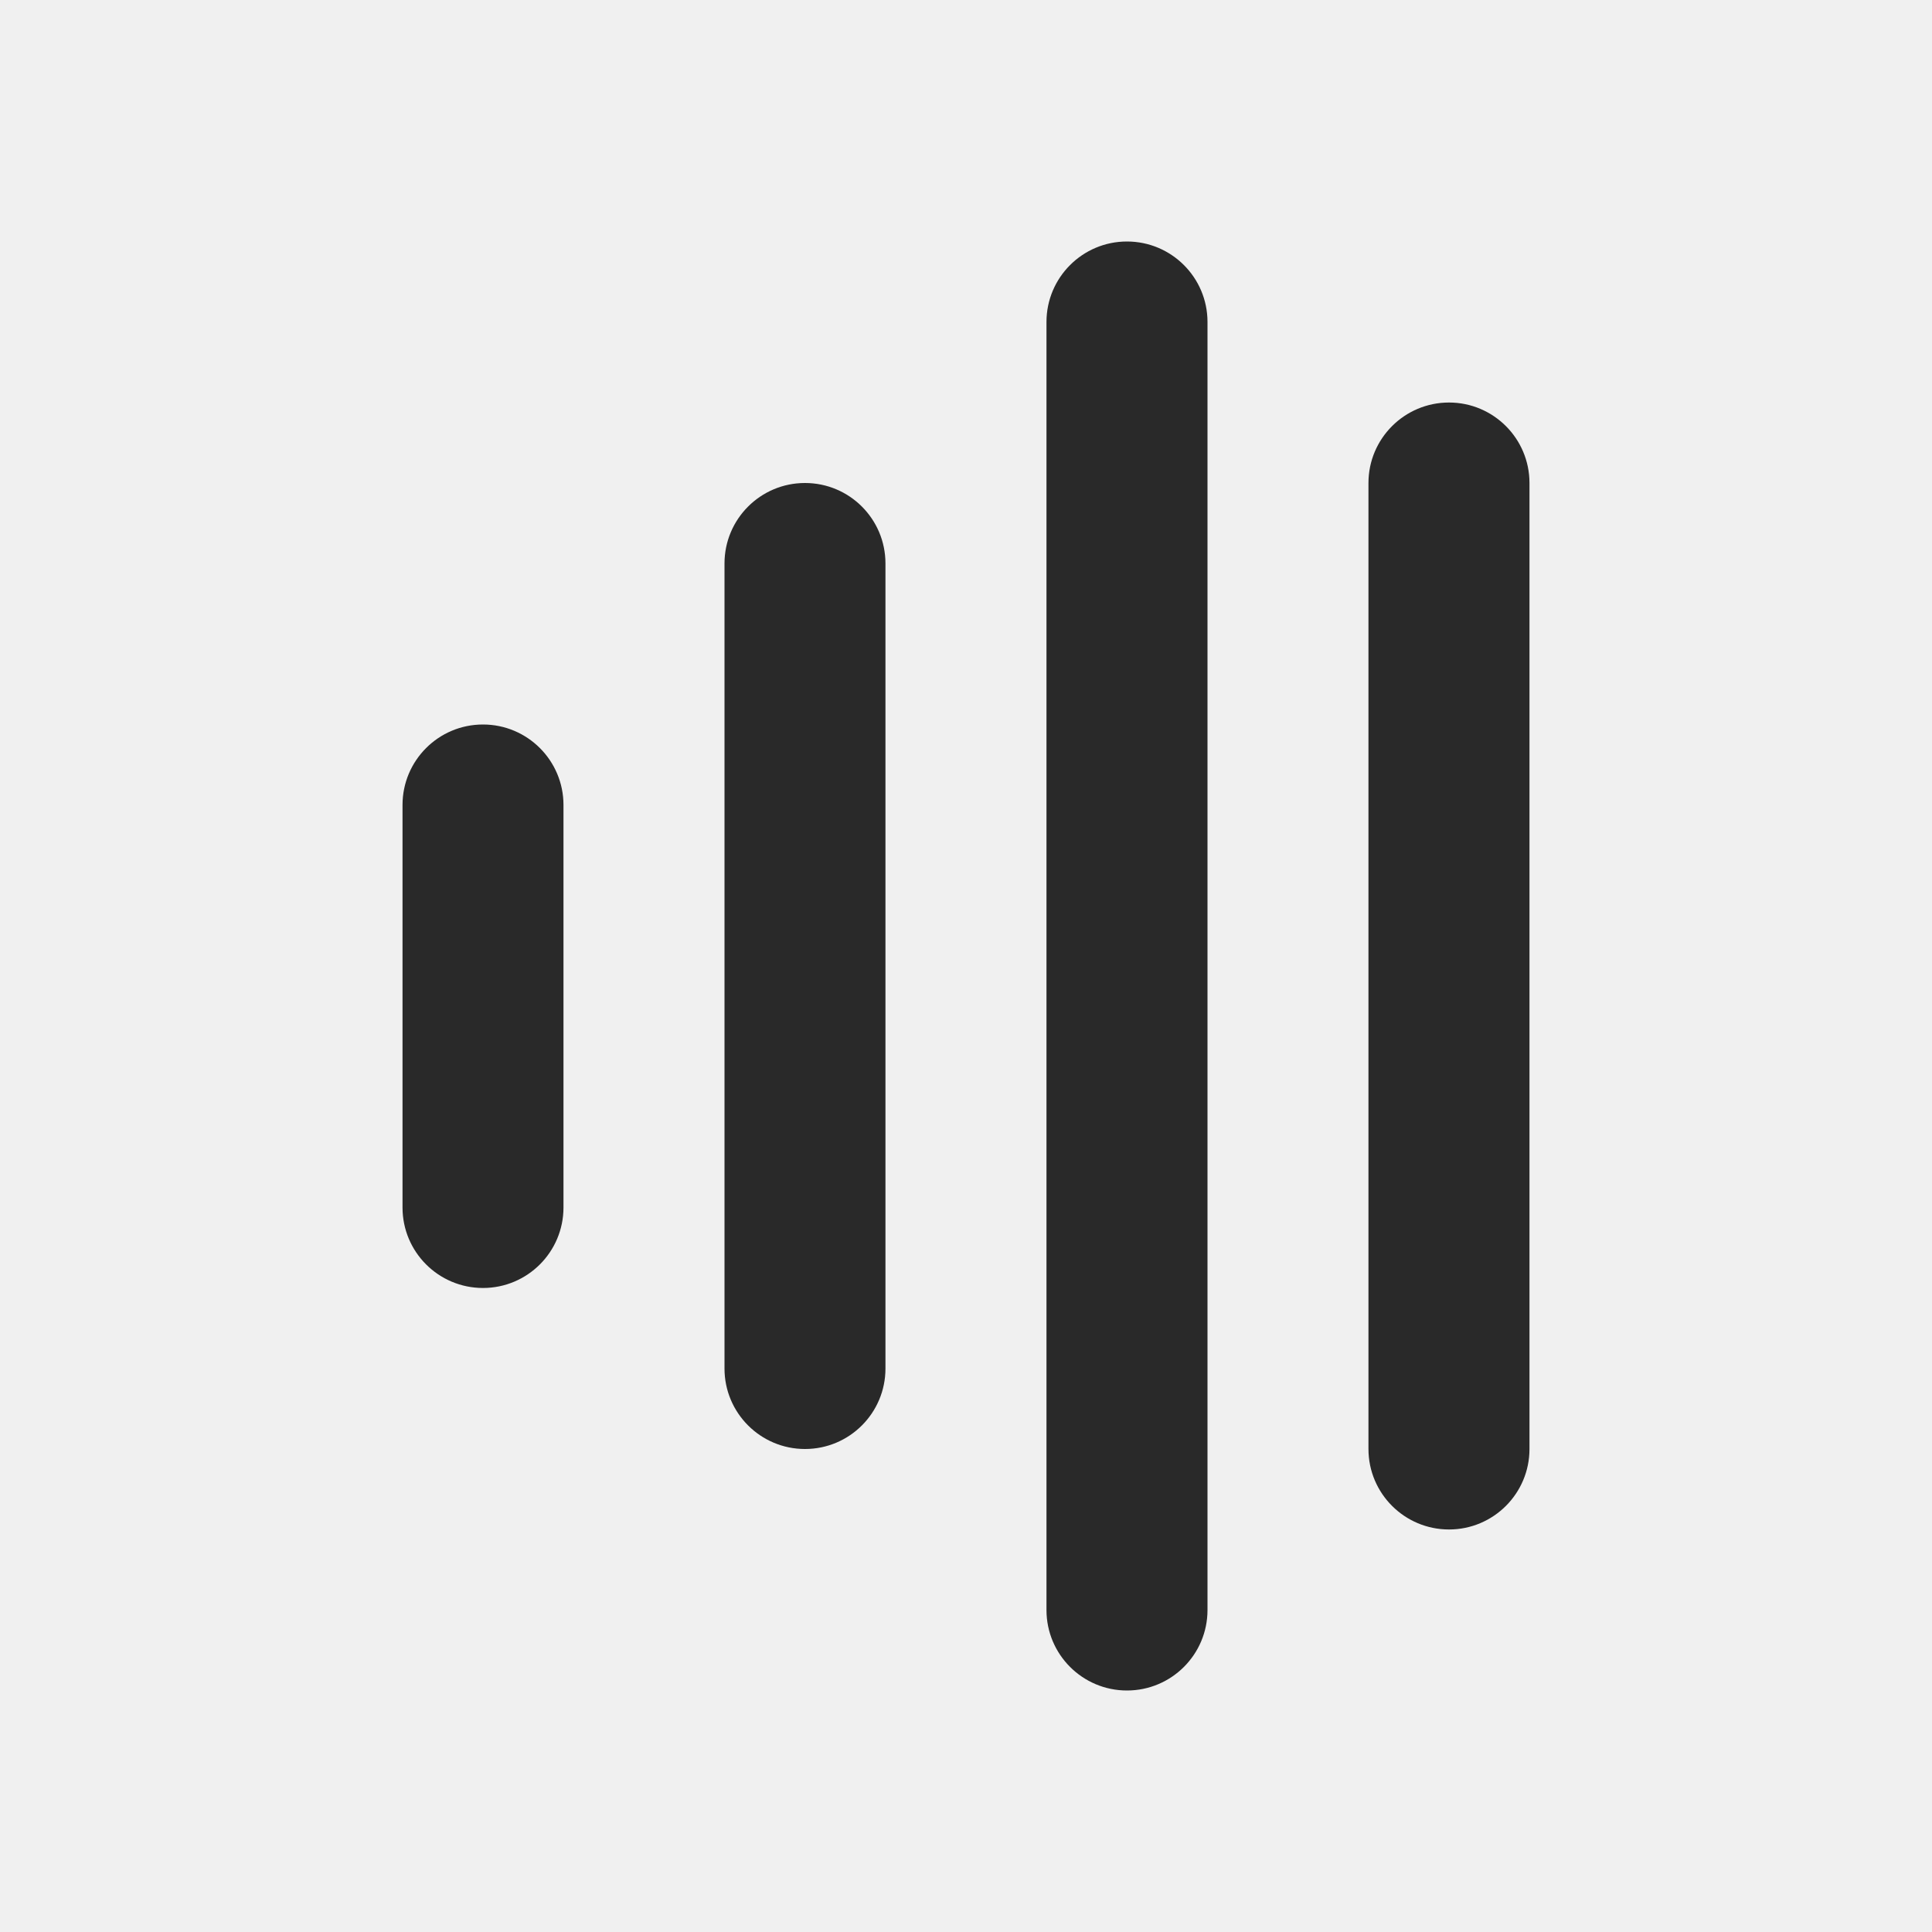
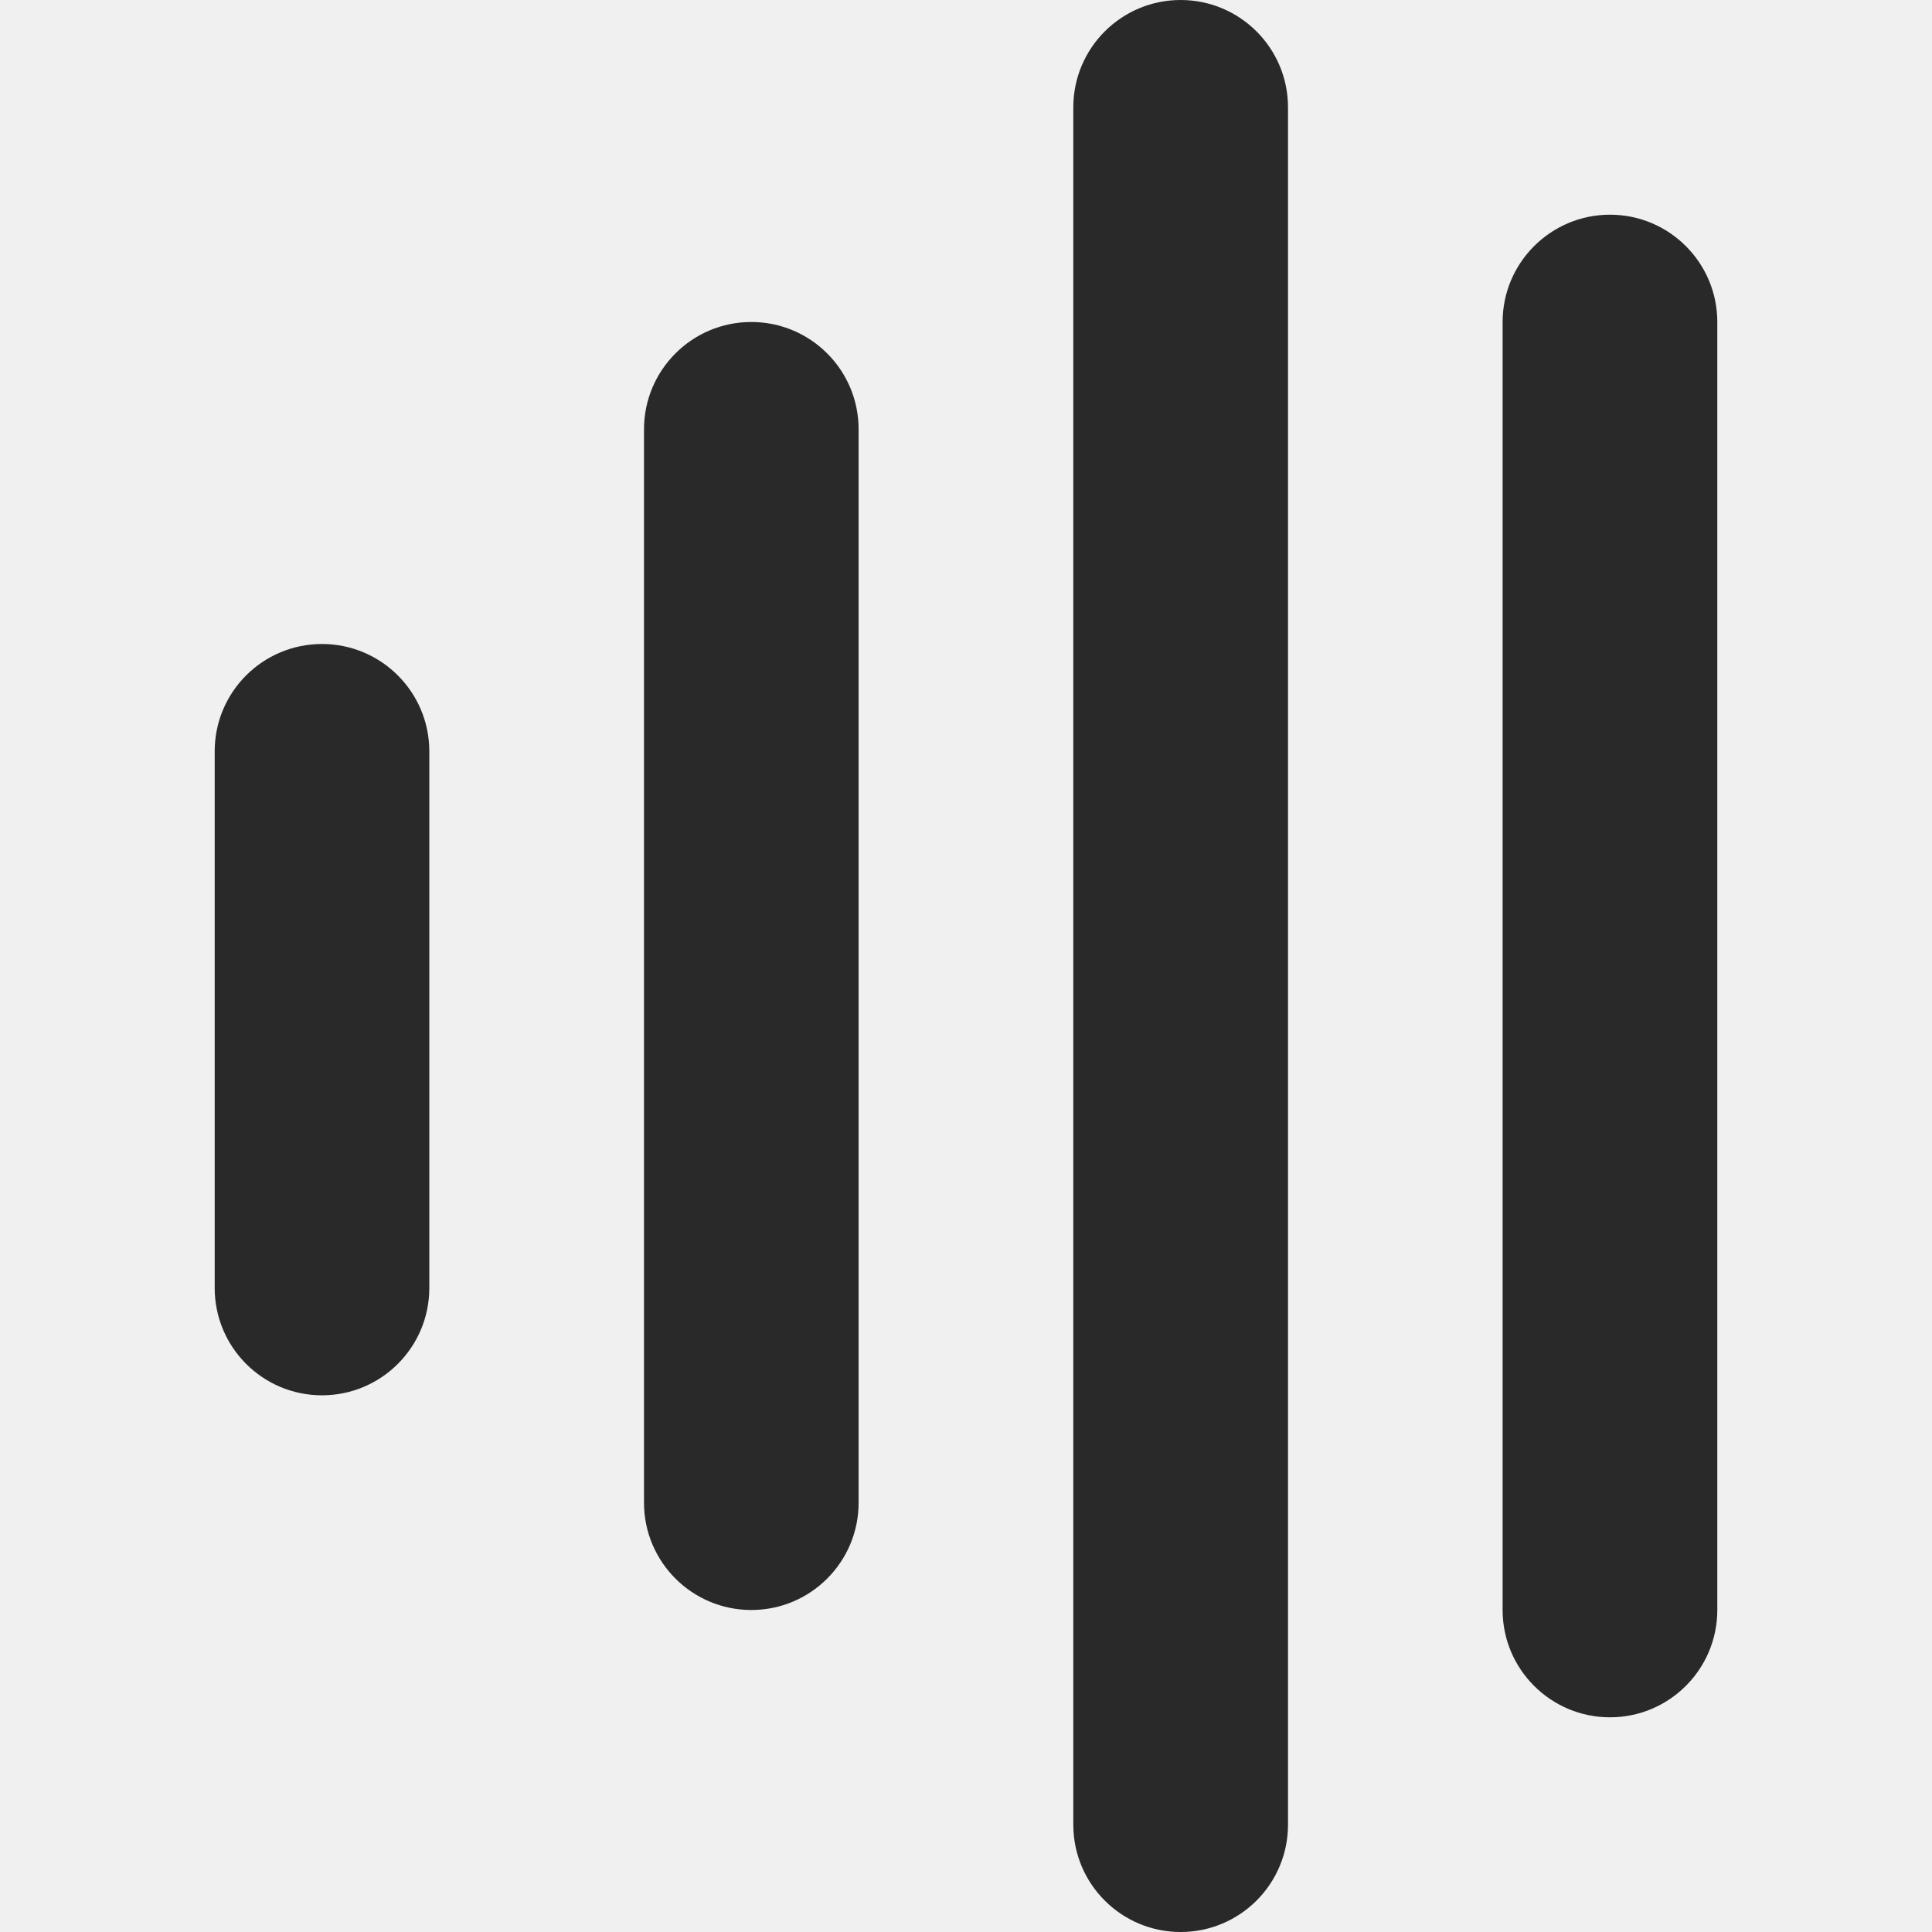
- <svg xmlns="http://www.w3.org/2000/svg" width="32" height="32" viewBox="0 0 32 32" fill="none">
-   <g clip-path="url(#clip0_0_221)">
-     <path d="M8 21.333C8.736 21.333 9.333 20.736 9.333 20V13.333C9.333 12.597 8.736 12 8 12V12C7.263 12 6.667 12.597 6.667 13.333V20C6.667 20.736 7.263 21.333 8 21.333V21.333ZM18.666 28C19.403 28 20 27.403 20 26.667V5.333C20 4.597 19.403 4 18.666 4V4C17.93 4 17.333 4.597 17.333 5.333V26.667C17.333 27.403 17.93 28 18.666 28V28ZM12 22.667C12 23.403 12.597 24 13.333 24V24C14.07 24 14.666 23.403 14.666 22.667L14.666 9.333C14.666 8.597 14.07 8 13.333 8V8C12.597 8 12 8.597 12 9.333V22.667Z" fill="#292929" />
-     <path d="M22.666 24C22.666 24.736 23.264 25.333 24 25.333V25.333C24.736 25.333 25.333 24.736 25.333 24V8C25.333 7.264 24.736 6.667 24 6.667V6.667C23.264 6.667 22.666 7.264 22.666 8V24Z" fill="#292929" />
-   </g>
-   <defs>
-     <clipPath id="clip0_0_221">
-       <rect width="32" height="32" fill="white" />
-     </clipPath>
-   </defs>
+ <svg xmlns="http://www.w3.org/2000/svg" width="24" height="24" viewBox="0 0 20 24" fill="none">
+   <path d="M2 17.333C2.736 17.333 3.333 16.736 3.333 16L3.333 9.333C3.333 8.597 2.736 8 2 8C1.263 8 0.667 8.597 0.667 9.333L0.667 16C0.667 16.736 1.263 17.333 2 17.333ZM12.666 24C13.403 24 14 23.403 14 22.667L14 1.333C14 0.597 13.403 0 12.666 0C11.93 0 11.333 0.597 11.333 1.333L11.333 22.667C11.333 23.403 11.93 24 12.666 24ZM6 18.667C6 19.403 6.597 20 7.333 20C8.07 20 8.666 19.403 8.666 18.667L8.666 5.333C8.666 4.597 8.07 4 7.333 4C6.597 4 6 4.597 6 5.333L6 18.667Z" fill="#292929" />
+   <path d="M16.666 20C16.666 20.736 17.264 21.333 18 21.333C18.736 21.333 19.333 20.736 19.333 20V4C19.333 3.264 18.736 2.667 18 2.667C17.264 2.667 16.666 3.264 16.666 4V20Z" fill="#292929" />
</svg>
